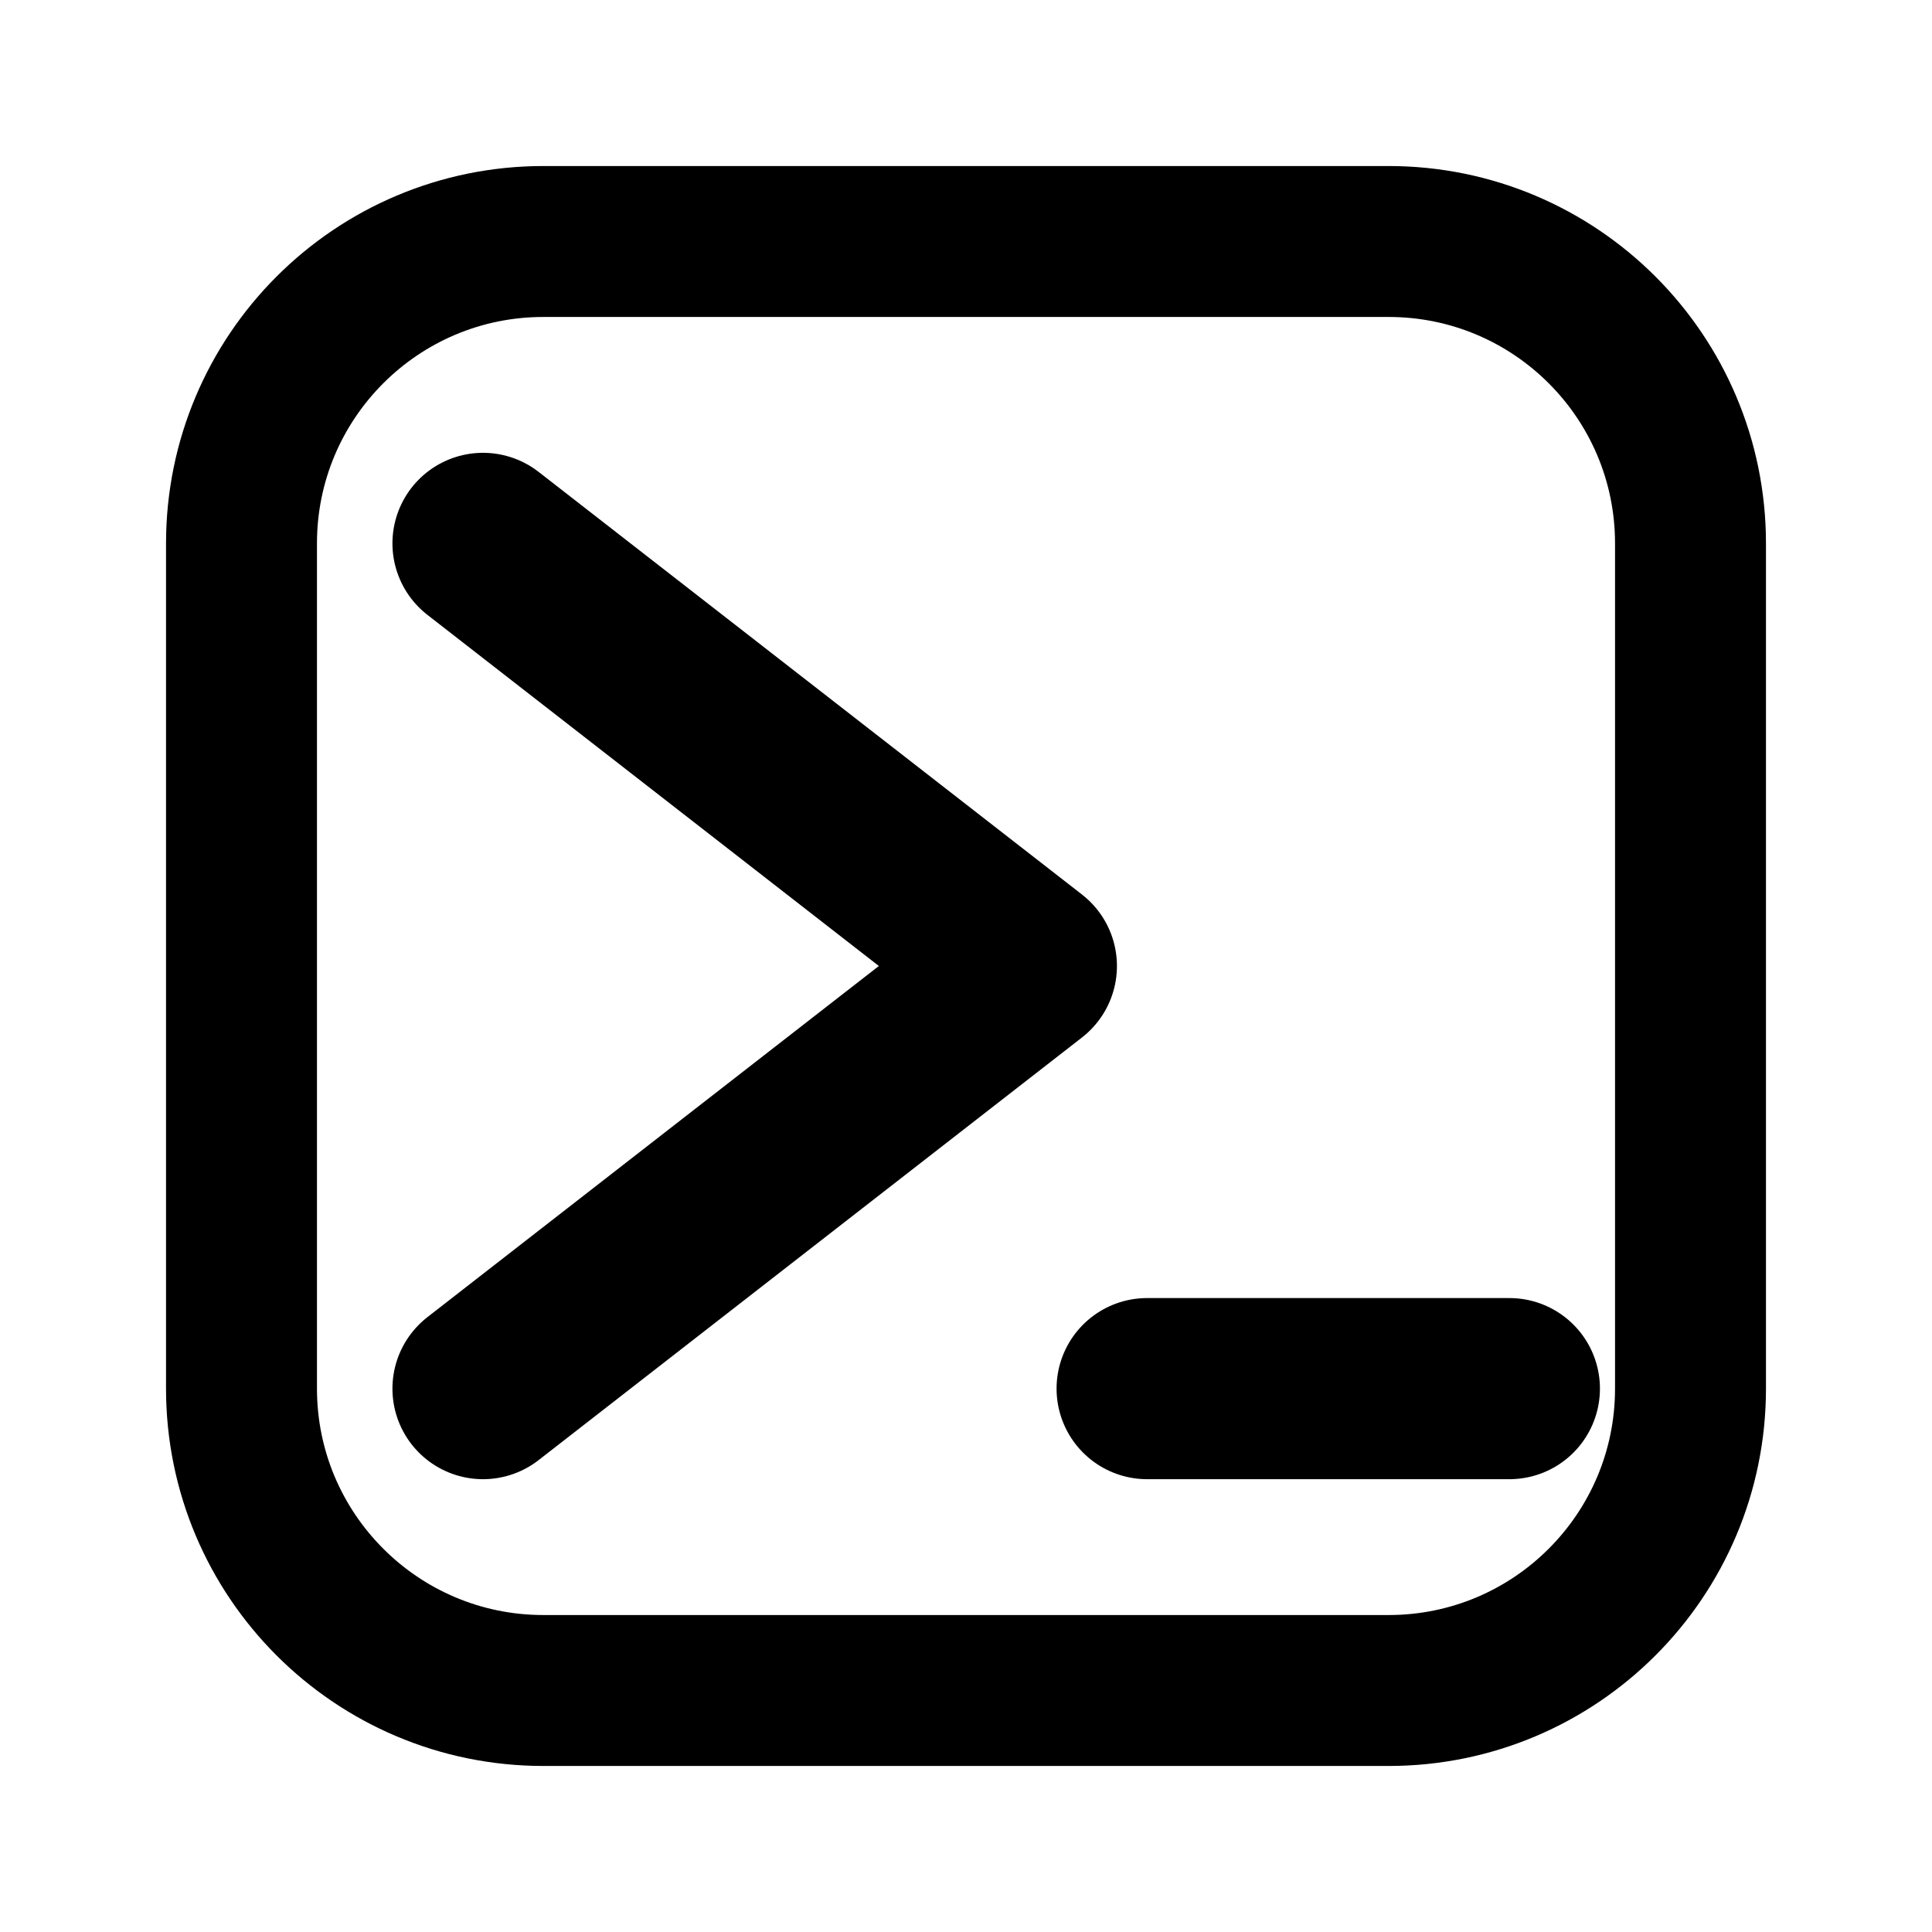
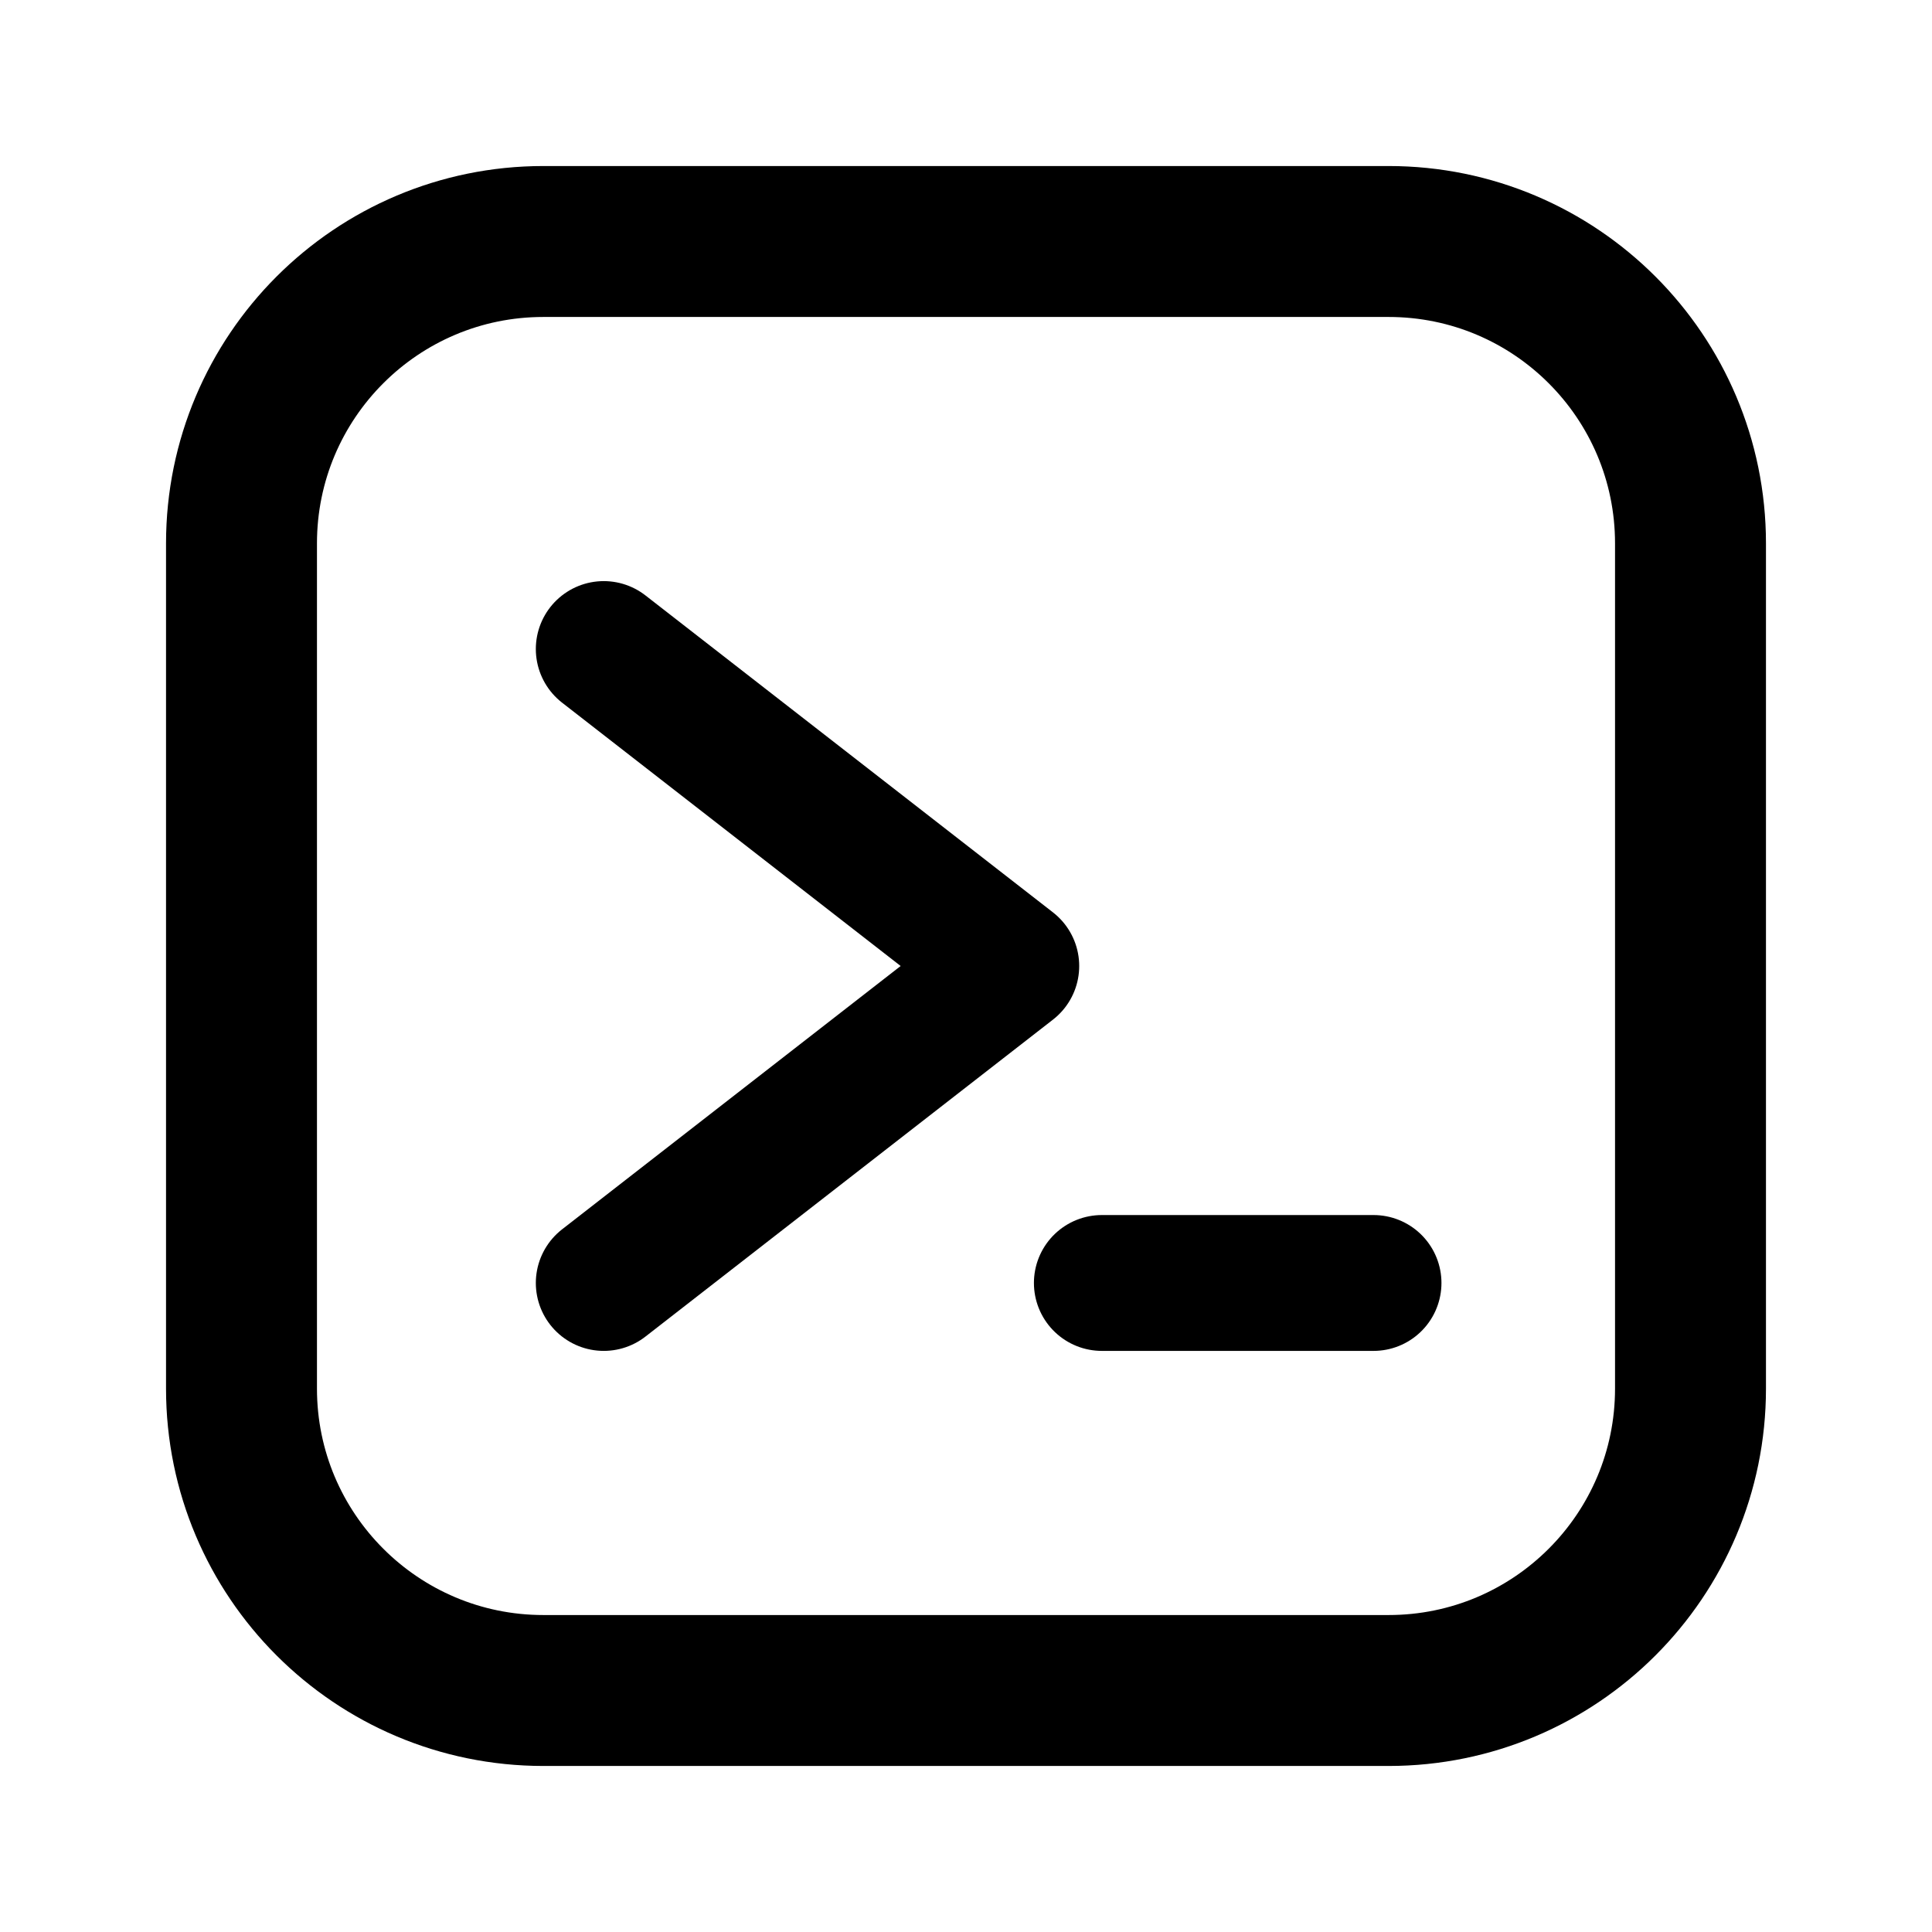
<svg xmlns="http://www.w3.org/2000/svg" width="64" height="64" viewBox="0 0 64 64">
  <g fill="none" stroke="#000000" stroke-linecap="round" stroke-linejoin="round">
    <rect x="8" y="8" width="48" height="48" rx="10" stroke-width="5" />
-     <g stroke-width="6">
-       <polyline points="16 18 34 32 16 46" />
-       <line x1="38" y1="46" x2="50" y2="46" />
+     <g stroke-width="4.5">
+       <polyline points="20 21.5 33.5 32 20 42.5" />
+       <line x1="36.5" y1="42.5" x2="45.5" y2="42.5" />
    </g>
  </g>
</svg>
